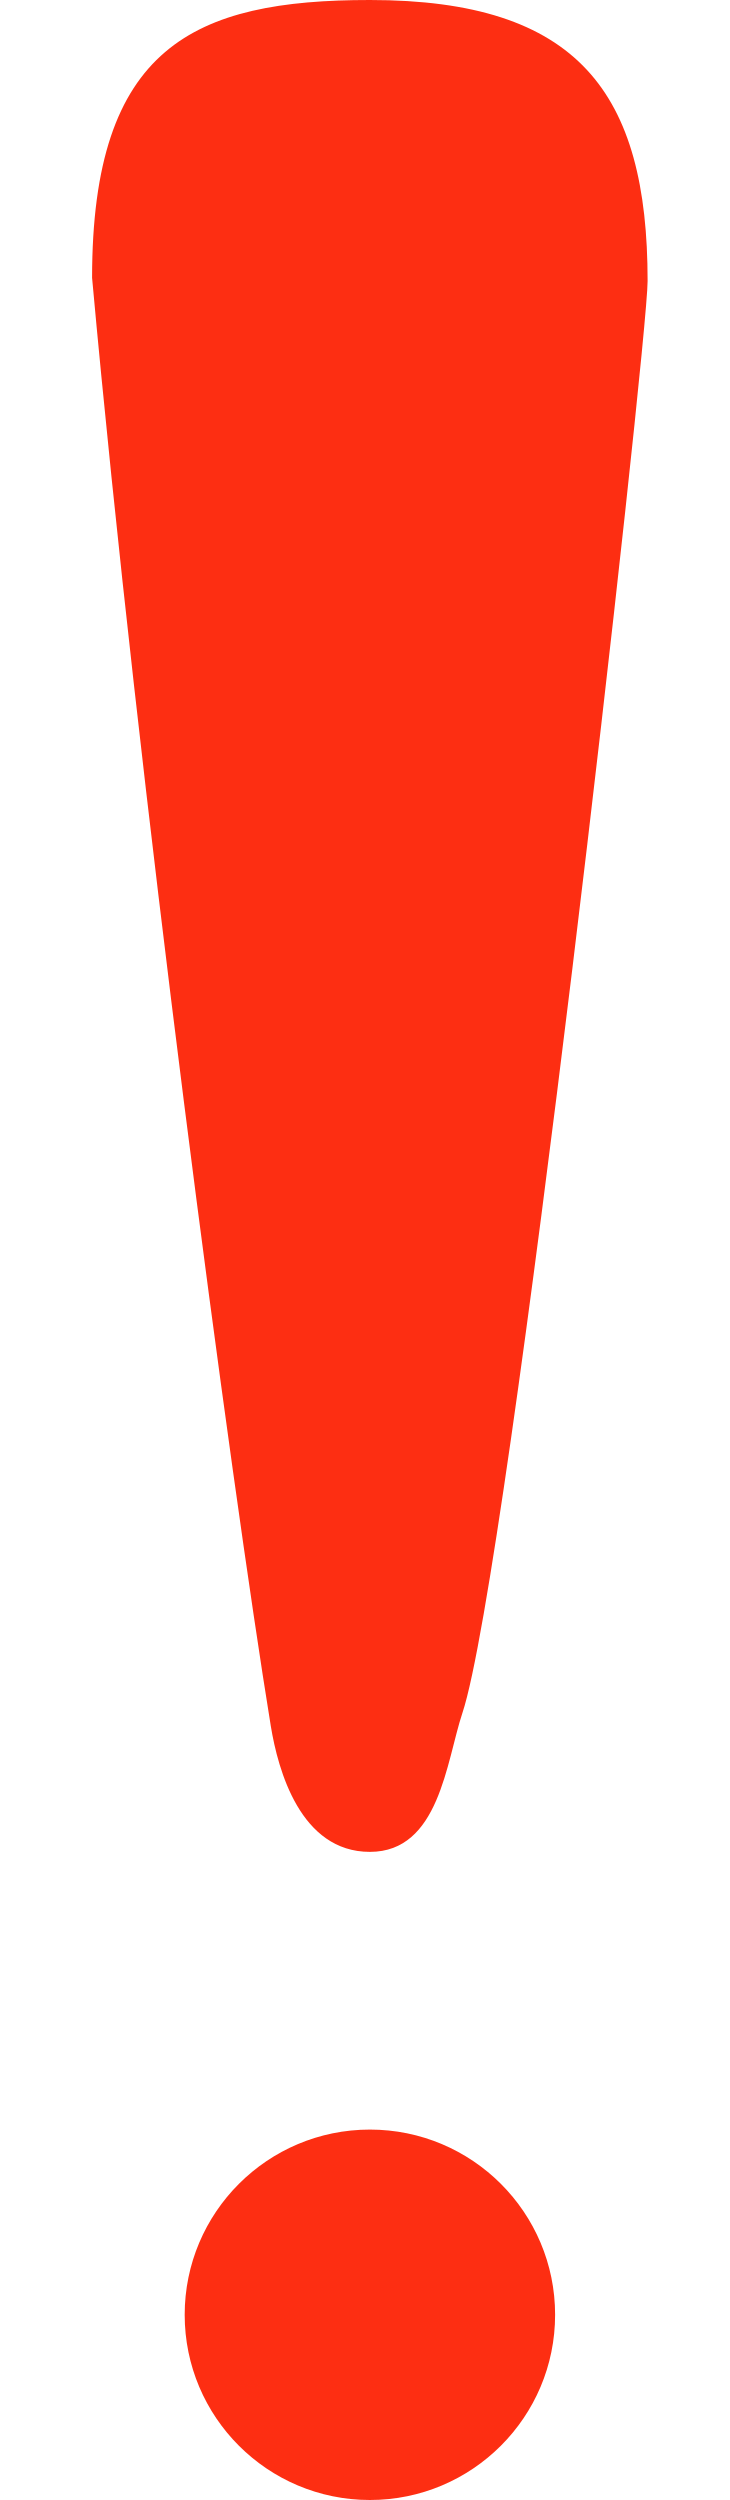
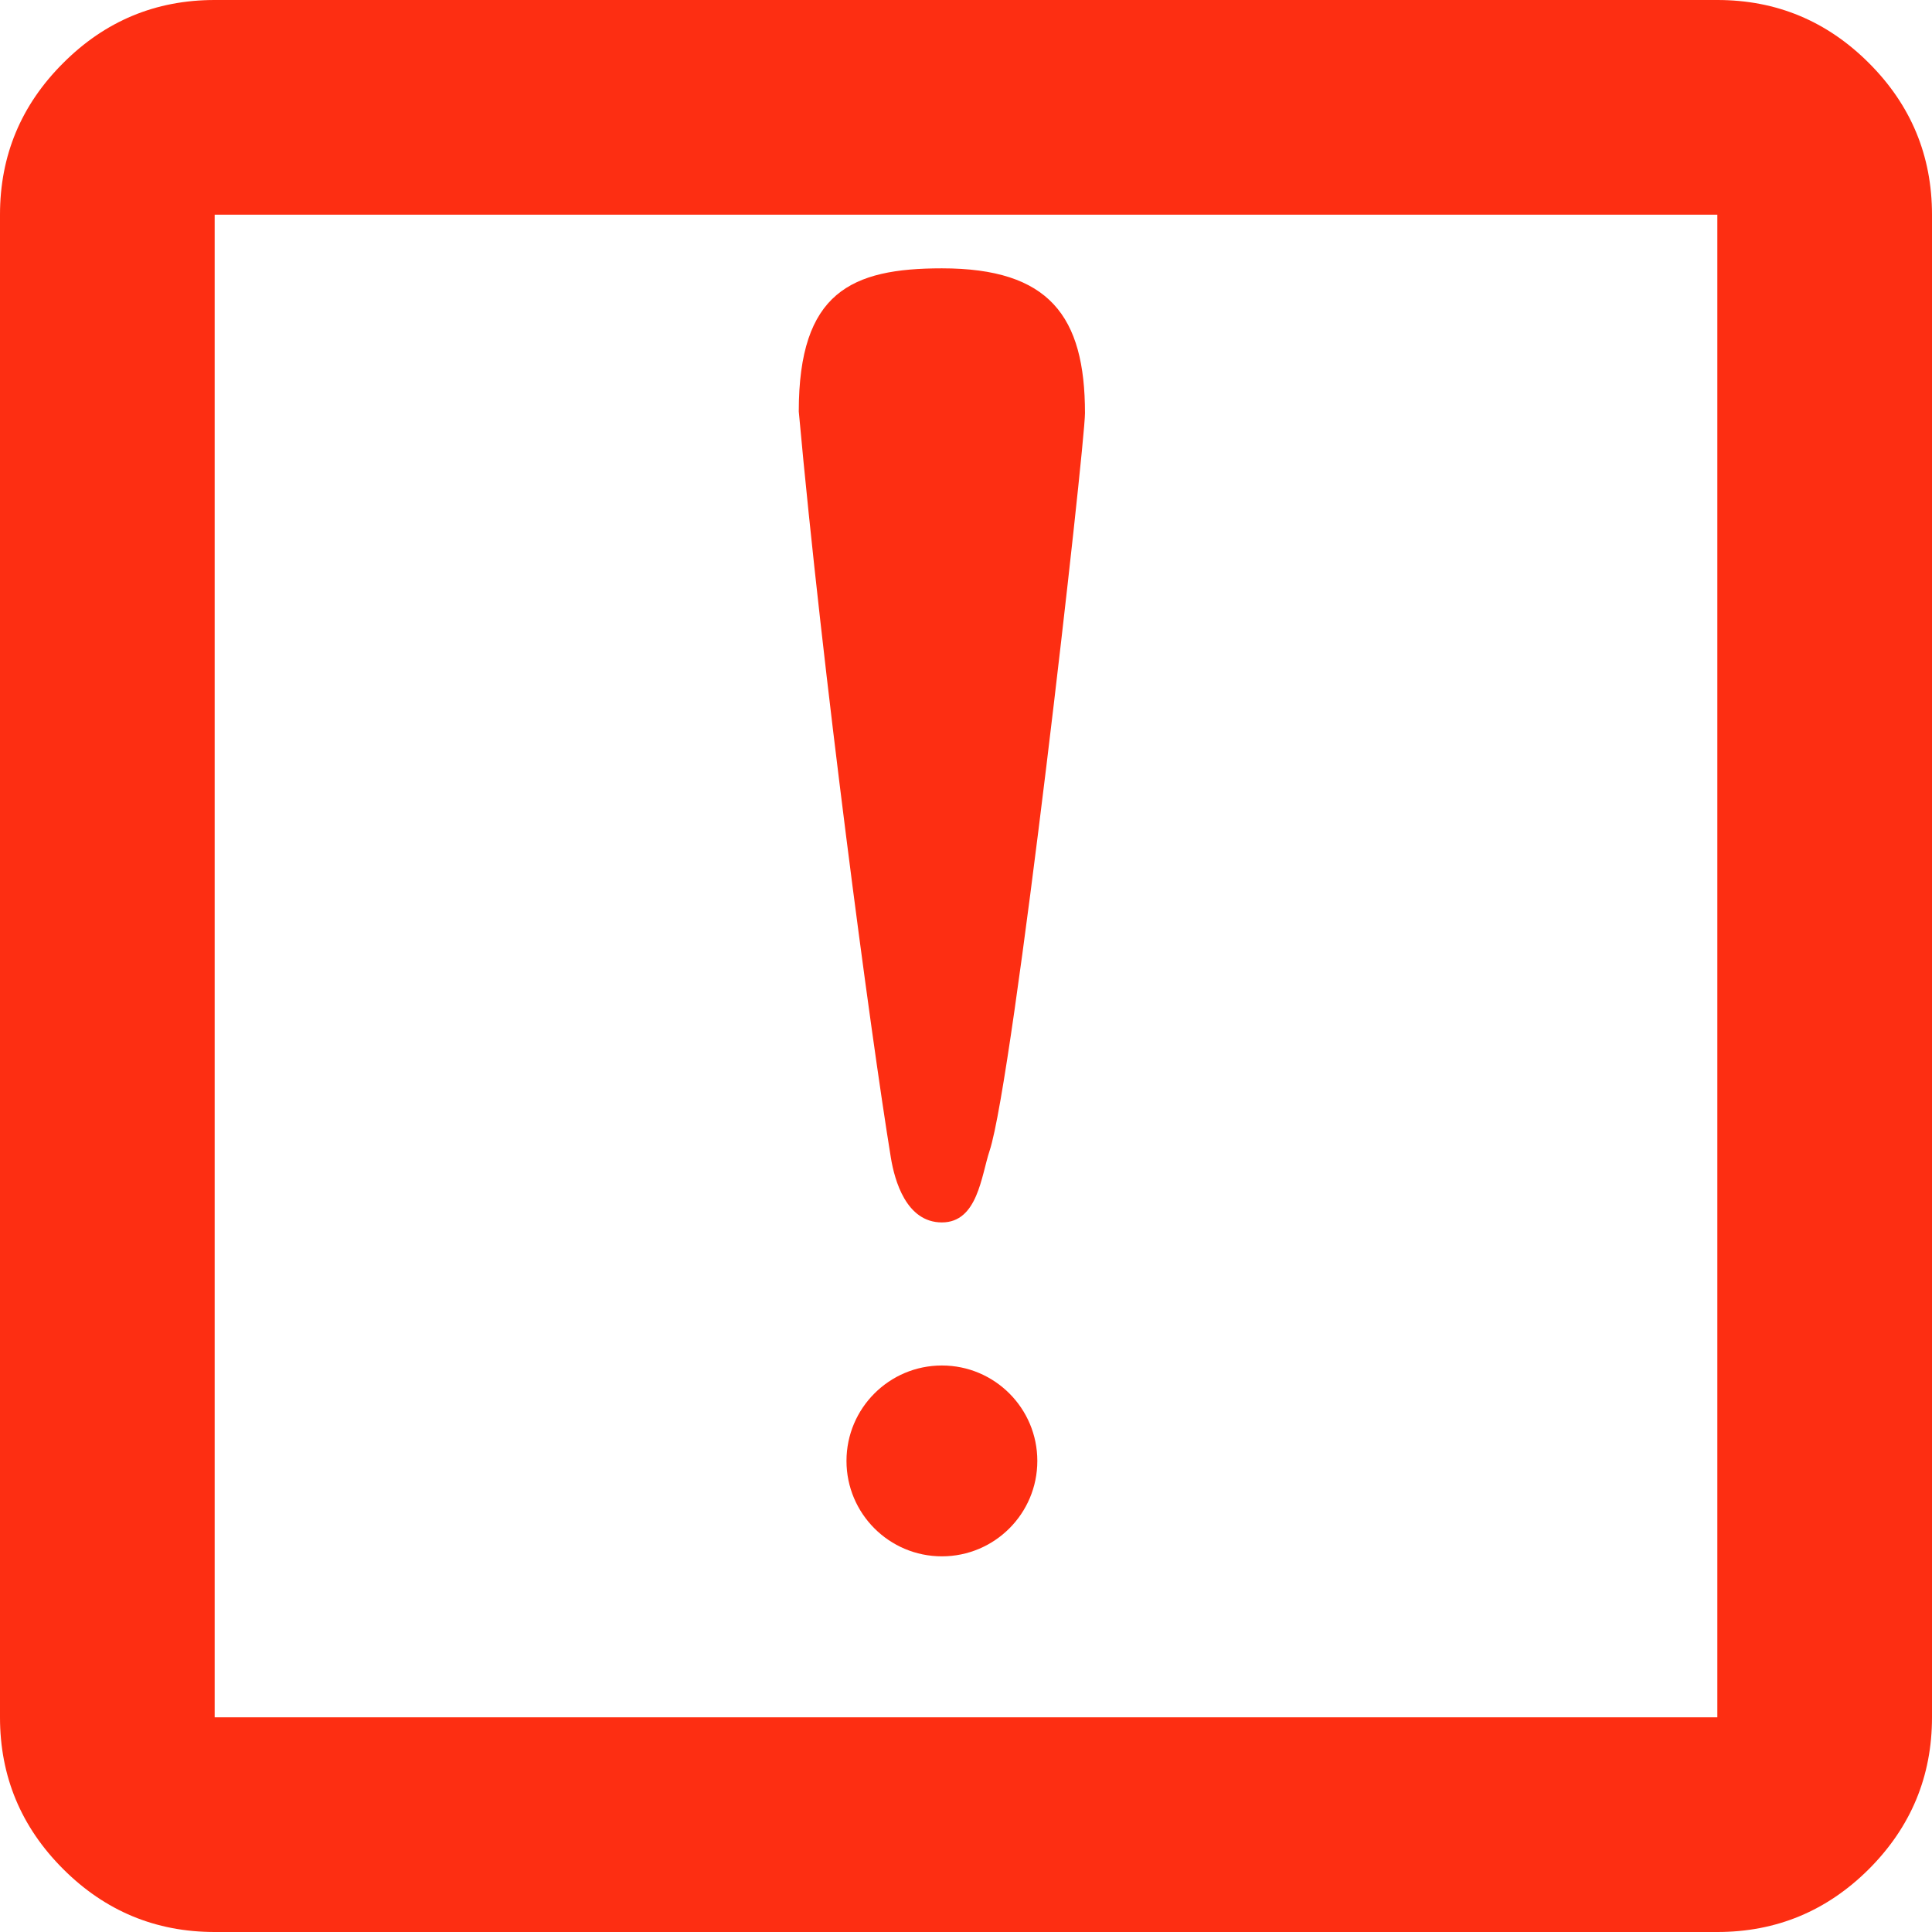
- <svg xmlns="http://www.w3.org/2000/svg" width="7" height="24" viewBox="0 0 7 24" fill="none">
-   <path d="M2.6 16.572C2.669 16.992 2.884 17.778 3.551 17.778C4.217 17.778 4.284 16.912 4.439 16.445C4.884 15.111 6.217 3.302 6.217 2.698C6.217 0.889 5.551 0 3.551 0C1.864 0 0.884 0.444 0.884 2.667C1.328 7.556 2.217 14.222 2.6 16.572Z" fill="#FD2E12" />
-   <ellipse cx="3.551" cy="22.222" rx="1.778" ry="1.778" fill="#FD2E12" />
+ <svg xmlns="http://www.w3.org/2000/svg" width="18" height="18" viewBox="0 0 18 18" fill="none">
+   <path d="M2 18C1.45 18 0.979 17.804 0.588 17.413C0.196 17.021 0 16.55 0 16V2C0 1.45 0.196 0.979 0.588 0.588C0.979 0.196 1.45 0 2 0H16C16.55 0 17.021 0.196 17.413 0.588C17.804 0.979 18 1.45 18 2V16C18 16.55 17.804 17.021 17.413 17.413C17.021 17.804 16.55 18 16 18H2ZM2 16H16V2H2V16Z" fill="#FD2E12" />
+   <path transform="scale(0.5) translate(14, 5)" d="M2.6 16.572C2.669 16.992 2.884 17.778 3.551 17.778C4.217 17.778 4.284 16.912 4.439 16.445C4.884 15.111 6.217 3.302 6.217 2.698C6.217 0.889 5.551 0 3.551 0C1.864 0 0.884 0.444 0.884 2.667C1.328 7.556 2.217 14.222 2.6 16.572Z" fill="#FD2E12" />
+   <ellipse transform="scale(0.5) translate(14, 5)" cx="3.551" cy="22.222" rx="1.778" ry="1.778" fill="#FD2E12" />
</svg>
